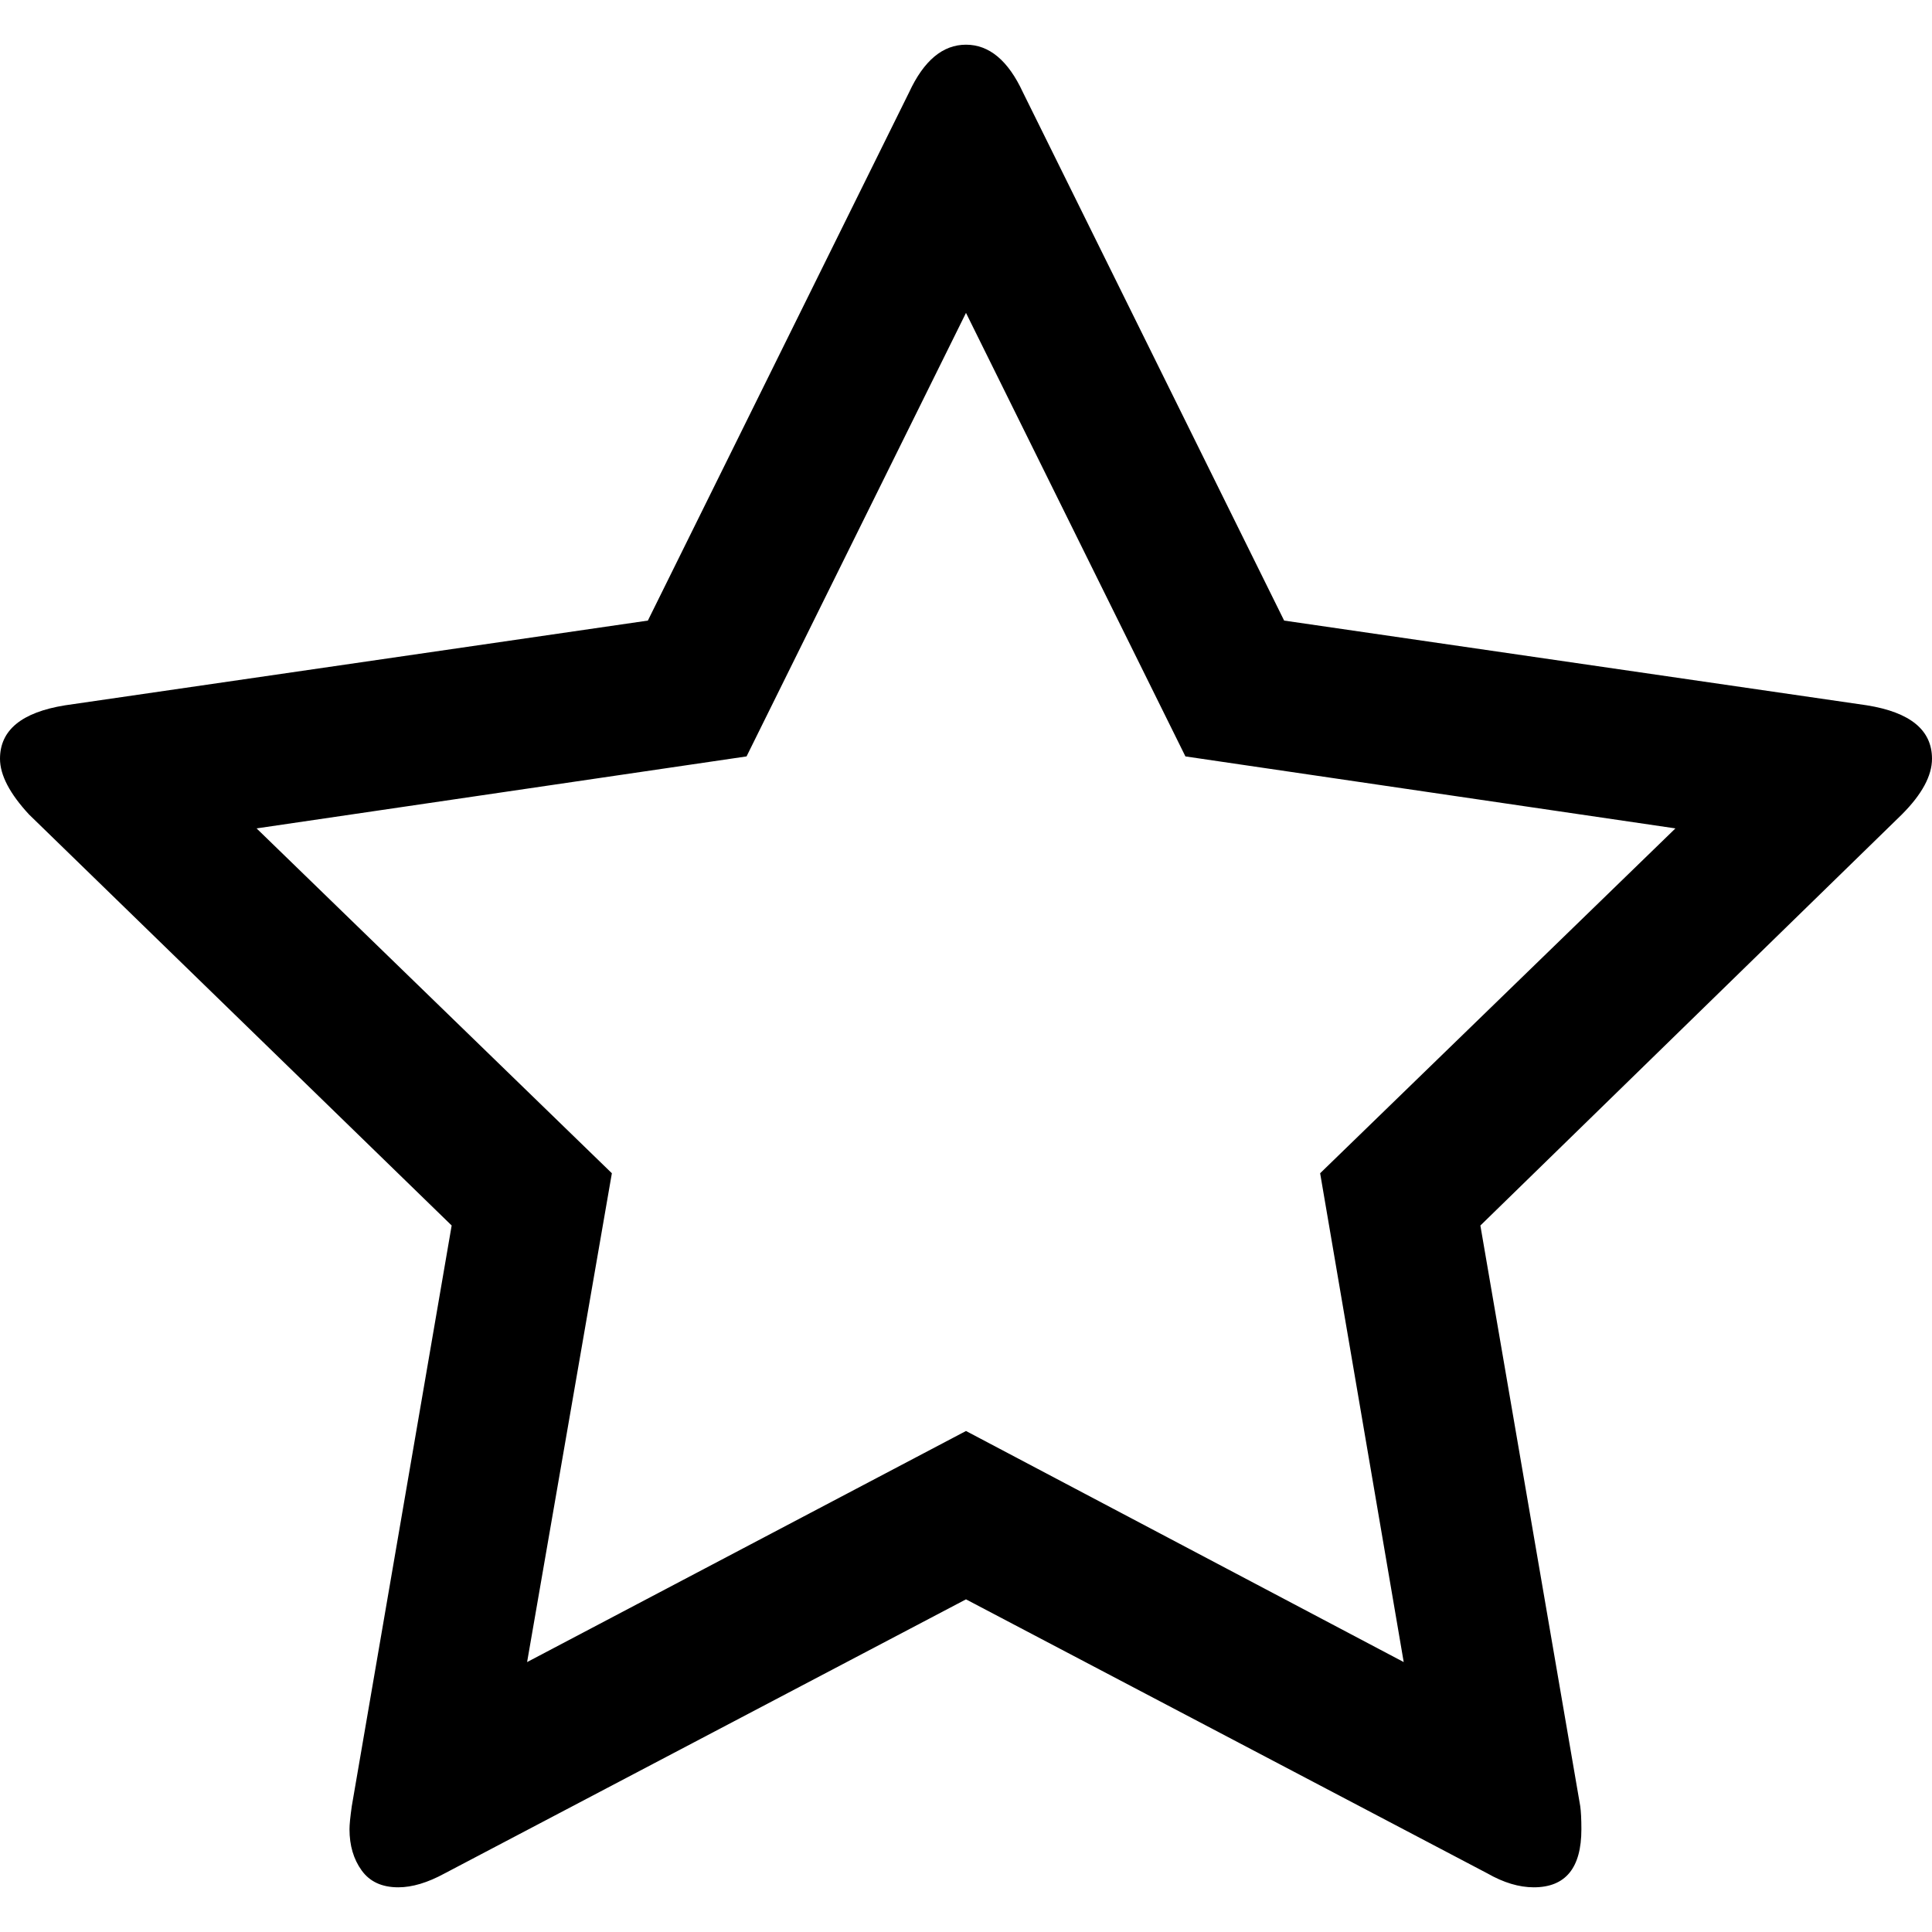
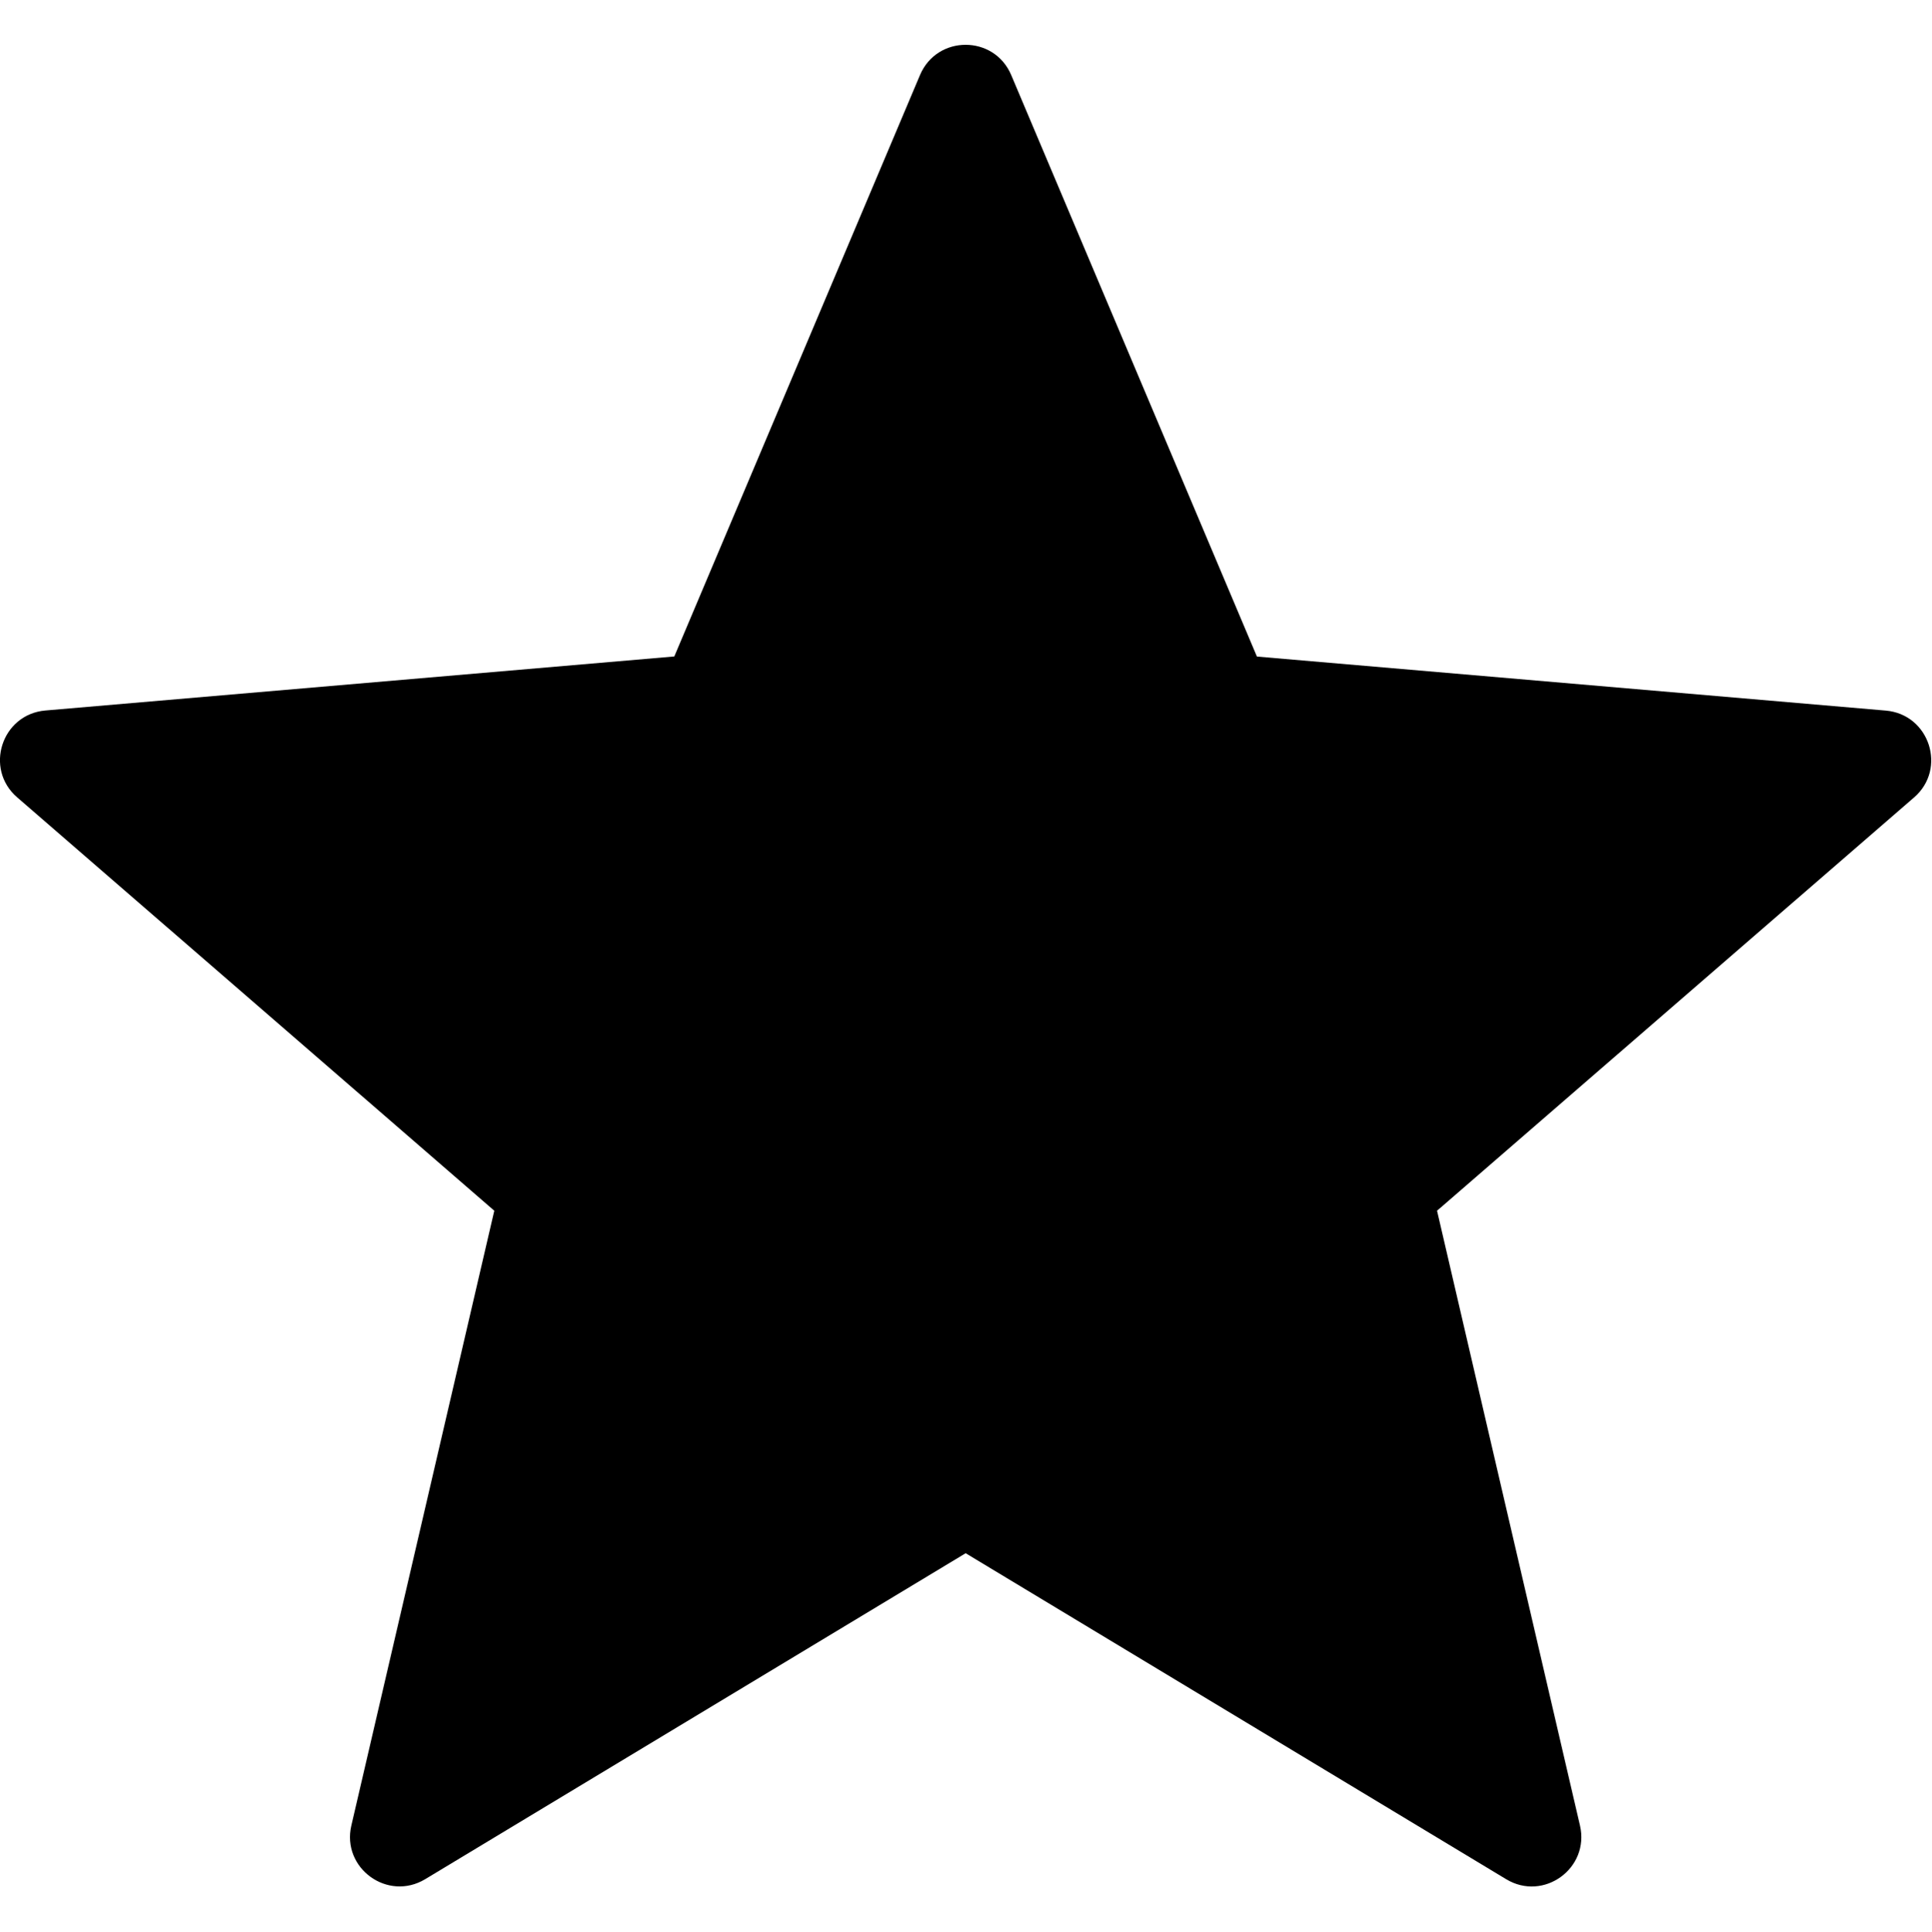
- <svg xmlns="http://www.w3.org/2000/svg" version="1.1" id="Capa_1" x="0px" y="0px" width="475.075px" height="475.075px" viewBox="0 0 475.075 475.075" style="enable-background:new 0 0 475.075 475.075;" xml:space="preserve">
+ <svg xmlns="http://www.w3.org/2000/svg" version="1.1" viewBox="0 0 19.481 19.481" enable-background="new 0 0 19.481 19.481">
  <g>
-     <path d="M475.075,186.573c0-7.043-5.328-11.42-15.992-13.135L315.766,152.6L251.529,22.694c-3.614-7.804-8.281-11.704-13.99-11.704   c-5.708,0-10.372,3.9-13.989,11.704L159.31,152.6L15.986,173.438C5.33,175.153,0,179.53,0,186.573c0,3.999,2.38,8.567,7.139,13.706   l103.924,101.068L86.51,444.096c-0.381,2.666-0.57,4.575-0.57,5.712c0,3.997,0.998,7.374,2.996,10.136   c1.997,2.766,4.993,4.142,8.992,4.142c3.428,0,7.233-1.137,11.42-3.423l128.188-67.386l128.194,67.379   c4,2.286,7.806,3.43,11.416,3.43c7.812,0,11.714-4.75,11.714-14.271c0-2.471-0.096-4.374-0.287-5.716l-24.551-142.744   l103.634-101.069C472.604,195.33,475.075,190.76,475.075,186.573z M324.619,288.5l20.551,120.2l-107.634-56.821L129.614,408.7   l20.843-120.2l-87.365-84.799l120.484-17.7l53.959-109.064l53.957,109.064l120.494,17.7L324.619,288.5z" />
+     <path d="m10.201,.758l2.478,5.865 6.344,.545c0.44,0.038 0.619,0.587 0.285,0.876l-4.812,4.169 1.442,6.202c0.1,0.431-0.367,0.77-0.745,0.541l-5.452-3.288-5.452,3.288c-0.379,0.228-0.845-0.111-0.745-0.541l1.442-6.202-4.813-4.17c-0.334-0.289-0.156-0.838 0.285-0.876l6.344-.545 2.478-5.864c0.172-0.408 0.749-0.408 0.921,0z" />
  </g>
-   <g>
- </g>
-   <g>
- </g>
-   <g>
- </g>
-   <g>
- </g>
-   <g>
- </g>
-   <g>
- </g>
-   <g>
- </g>
-   <g>
- </g>
-   <g>
- </g>
-   <g>
- </g>
-   <g>
- </g>
-   <g>
- </g>
-   <g>
- </g>
-   <g>
- </g>
-   <g>
- </g>
</svg>
